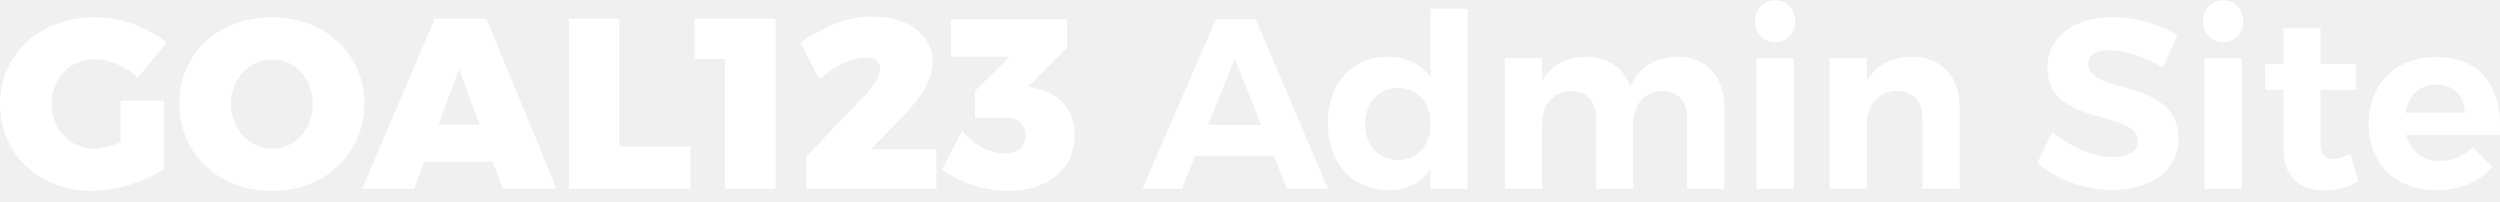
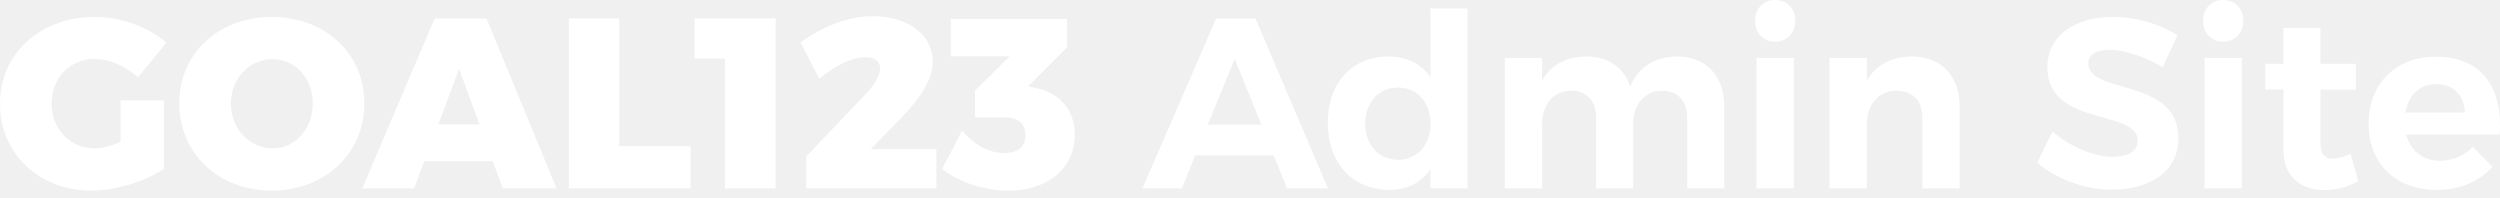
- <svg xmlns="http://www.w3.org/2000/svg" width="223" height="18" viewBox="0 0 223 18" fill="none">
+ <svg xmlns="http://www.w3.org/2000/svg" width="190" height="15" viewBox="0 0 190 15" fill="none">
  <g clip-path="url(#clip0)">
-     <path d="M10.76 8.982V12.681C9.939 13.048 9.097 13.265 8.47 13.265C6.266 13.265 4.602 11.578 4.602 9.263C4.602 6.992 6.244 5.284 8.427 5.284C9.745 5.284 11.257 5.933 12.294 6.927L14.844 3.835C13.245 2.429 10.76 1.542 8.448 1.542C3.565 1.542 0 4.829 0 9.263C0 13.719 3.457 17.028 8.146 17.028C10.306 17.028 12.986 16.206 14.628 15.081V8.982H10.76Z" fill="white" />
-     <path d="M24.248 1.542C19.494 1.542 15.994 4.786 15.994 9.242C15.994 13.719 19.494 17.028 24.248 17.028C29.002 17.028 32.502 13.697 32.502 9.242C32.502 4.808 29.002 1.542 24.248 1.542ZM24.313 5.305C26.301 5.305 27.899 6.971 27.899 9.263C27.899 11.556 26.301 13.265 24.313 13.265C22.325 13.265 20.596 11.556 20.596 9.263C20.596 6.971 22.303 5.305 24.313 5.305Z" fill="white" />
-     <path d="M43.958 14.411L44.844 16.833H49.641L43.397 1.672H38.773L32.312 16.833H36.936L37.844 14.411H43.958ZM42.77 11.123H39.097L40.955 6.17L42.77 11.123Z" fill="white" />
-     <path d="M55.24 13.07V1.672H50.746V16.833H61.592V13.07H55.24Z" fill="white" />
-     <path d="M69.181 16.833V1.672H61.965V5.262H64.665V16.833H69.181Z" fill="white" />
-     <path d="M77.885 1.477C75.594 1.477 73.455 2.364 71.403 3.813L73.088 7.057C74.514 5.868 76.005 5.132 77.193 5.132C78.036 5.132 78.511 5.5 78.511 6.17C78.511 6.776 77.949 7.641 77.236 8.398L71.921 13.978V16.833H83.524V13.329H77.668L80.305 10.626C81.968 8.917 83.2 7.23 83.2 5.522C83.2 3.099 80.931 1.477 77.885 1.477Z" fill="white" />
-     <path d="M91.701 7.728L95.18 4.246V1.715H84.809V5.046H90.059L86.969 8.117V10.496H89.562C90.816 10.496 91.464 11.015 91.464 12.075C91.485 13.113 90.816 13.675 89.584 13.675C88.244 13.675 86.969 13.005 85.824 11.686L84.031 15.103C85.479 16.249 87.747 17.028 89.951 17.028C93.56 17.028 95.872 14.973 95.872 12.032C95.872 9.739 94.402 8.268 92.371 7.879L91.701 7.728Z" fill="white" />
-     <path d="M113.615 13.892L114.803 16.833H118.455L111.995 1.693H108.473L101.904 16.833H105.426L106.614 13.892H113.615ZM112.513 11.145H107.738L110.136 5.262L112.513 11.145Z" fill="white" />
-     <path d="M130.909 0.785H127.603V6.906C126.76 5.716 125.485 5.067 123.843 5.067C120.602 5.067 118.441 7.425 118.441 10.972C118.441 14.562 120.624 16.963 123.93 16.963C125.529 16.963 126.782 16.314 127.603 15.125V16.833H130.909V0.785ZM124.707 14.281C122.957 14.281 121.791 12.962 121.769 11.059C121.791 9.177 122.979 7.836 124.707 7.836C126.414 7.836 127.603 9.155 127.603 11.059C127.603 12.962 126.414 14.281 124.707 14.281Z" fill="white" />
-     <path d="M149.611 5.067C147.645 5.089 146.175 5.954 145.419 7.749C144.857 6.062 143.453 5.067 141.487 5.067C139.737 5.089 138.375 5.781 137.554 7.209V5.197H134.227V16.833H137.554V11.08C137.554 9.393 138.527 8.139 140.147 8.117C141.508 8.117 142.373 9.004 142.373 10.496V16.833H145.678V11.08C145.678 9.393 146.651 8.139 148.25 8.117C149.633 8.117 150.497 9.004 150.497 10.496V16.833H153.803V9.523C153.803 6.798 152.182 5.067 149.611 5.067Z" fill="white" />
-     <path d="M158.341 0.028C157.283 0.028 156.548 0.807 156.548 1.888C156.548 2.969 157.283 3.748 158.341 3.748C159.4 3.748 160.135 2.969 160.135 1.888C160.135 0.807 159.4 0.028 158.341 0.028ZM160.005 16.833V5.197H156.678V16.833H160.005Z" fill="white" />
-     <path d="M170.544 5.067C168.729 5.089 167.346 5.781 166.525 7.23V5.197H163.198V16.833H166.525V11.102C166.525 9.393 167.519 8.139 169.183 8.117C170.609 8.117 171.473 9.025 171.473 10.496V16.833H174.801V9.523C174.801 6.798 173.137 5.067 170.544 5.067Z" fill="white" />
-     <path d="M188.481 1.542C184.98 1.542 182.625 3.272 182.625 6.019C182.625 11.383 190.685 9.718 190.685 12.572C190.685 13.502 189.842 14.022 188.437 14.022C186.839 14.022 184.635 13.135 183.079 11.751L181.718 14.541C183.425 15.99 185.909 16.941 188.394 16.941C191.743 16.941 194.315 15.341 194.315 12.378C194.336 6.927 186.277 8.485 186.277 5.695C186.277 4.873 187.055 4.462 188.2 4.462C189.41 4.462 191.311 5.067 192.91 6.019L194.228 3.186C192.716 2.191 190.598 1.542 188.481 1.542Z" fill="white" />
-     <path d="M198.306 0.028C197.247 0.028 196.512 0.807 196.512 1.888C196.512 2.969 197.247 3.748 198.306 3.748C199.364 3.748 200.099 2.969 200.099 1.888C200.099 0.807 199.364 0.028 198.306 0.028ZM199.969 16.833V5.197H196.642V16.833H199.969Z" fill="white" />
-     <path d="M209.666 13.74C209.061 14.022 208.542 14.173 208.11 14.173C207.397 14.195 206.986 13.805 206.986 12.832V8.03H210.141V5.716H206.986V2.515H203.681V5.716H202.06V8.009H203.681V13.394C203.681 15.795 205.258 16.985 207.332 16.985C208.413 16.985 209.493 16.682 210.357 16.184L209.666 13.74Z" fill="white" />
-     <path d="M217.269 5.089C213.725 5.089 211.284 7.468 211.284 11.059C211.284 14.584 213.639 16.963 217.355 16.963C219.451 16.963 221.158 16.206 222.325 14.908L220.575 13.135C219.775 13.935 218.738 14.368 217.636 14.368C216.145 14.368 215.022 13.502 214.633 12.032H222.973C223.254 7.793 221.352 5.089 217.269 5.089ZM214.568 10.064C214.827 8.528 215.821 7.533 217.29 7.533C218.824 7.533 219.818 8.528 219.861 10.064H214.568Z" fill="white" />
+     <path d="M9.168 7.629V10.78C8.468 11.094 7.75 11.278 7.217 11.278C5.339 11.278 3.921 9.84 3.921 7.869C3.921 5.934 5.32 4.478 7.18 4.478C8.303 4.478 9.591 5.031 10.475 5.878L12.647 3.243C11.285 2.045 9.168 1.29 7.198 1.29C3.038 1.29 0 4.091 0 7.869C0 11.665 2.946 14.484 6.94 14.484C8.781 14.484 11.064 13.784 12.463 12.826V7.629H9.168Z" fill="white" />
+     <path d="M20.66 1.29C16.61 1.29 13.627 4.054 13.627 7.85C13.627 11.665 16.61 14.484 20.66 14.484C24.71 14.484 27.692 11.646 27.692 7.85C27.692 4.073 24.71 1.29 20.66 1.29ZM20.715 4.496C22.409 4.496 23.771 5.915 23.771 7.869C23.771 9.822 22.409 11.278 20.715 11.278C19.021 11.278 17.549 9.822 17.549 7.869C17.549 5.915 19.003 4.496 20.715 4.496Z" fill="white" />
+     <path d="M37.453 12.255L38.208 14.319H42.295L36.975 1.401H33.035L27.531 14.319H31.47L32.243 12.255H37.453ZM36.441 9.454H33.311L34.894 5.234L36.441 9.454Z" fill="white" />
+     <path d="M47.066 11.112V1.401H43.236V14.319H52.478V11.112H47.066Z" fill="white" />
+     <path d="M58.944 14.319V1.401H52.795V4.46H55.096V14.319H58.944Z" fill="white" />
+     <path d="M66.359 1.235C64.408 1.235 62.585 1.99 60.836 3.225L62.272 5.989C63.487 4.976 64.757 4.349 65.77 4.349C66.488 4.349 66.893 4.662 66.893 5.234C66.893 5.749 66.414 6.487 65.807 7.132L61.278 11.886V14.319H71.164V11.333H66.175L68.421 9.03C69.838 7.574 70.888 6.136 70.888 4.681C70.888 2.617 68.955 1.235 66.359 1.235Z" fill="white" />
+     <path d="M78.131 6.56L81.095 3.593V1.437H72.259V4.275H76.732L74.1 6.892V8.919H76.309C77.376 8.919 77.929 9.361 77.929 10.264C77.947 11.149 77.376 11.628 76.327 11.628C75.186 11.628 74.1 11.057 73.124 9.933L71.596 12.844C72.829 13.821 74.762 14.484 76.64 14.484C79.715 14.484 81.684 12.734 81.684 10.227C81.684 8.274 80.433 7.021 78.702 6.689L78.131 6.56Z" fill="white" />
+     <path d="M96.802 11.812L97.815 14.319H100.926L95.421 1.419H92.421L86.824 14.319H89.825L90.837 11.812H96.802ZM95.863 9.472H91.795L93.838 4.46L95.863 9.472Z" fill="white" />
+     <path d="M111.537 0.645H108.72V5.86C108.002 4.847 106.916 4.294 105.517 4.294C102.755 4.294 100.914 6.302 100.914 9.325C100.914 12.383 102.774 14.429 105.59 14.429C106.953 14.429 108.02 13.876 108.72 12.863V14.319H111.537V0.645ZM106.253 12.144C104.762 12.144 103.768 11.02 103.749 9.398C103.768 7.795 104.78 6.652 106.253 6.652C107.707 6.652 108.72 7.777 108.72 9.398C108.72 11.02 107.707 12.144 106.253 12.144Z" fill="white" />
+     <path d="M127.471 4.294C125.796 4.312 124.544 5.049 123.9 6.579C123.421 5.141 122.225 4.294 120.549 4.294C119.058 4.312 117.898 4.902 117.199 6.118V4.404H114.364V14.319H117.199V9.417C117.199 7.979 118.027 6.91 119.408 6.892C120.568 6.892 121.304 7.648 121.304 8.919V14.319H124.121V9.417C124.121 7.979 124.949 6.91 126.311 6.892C127.49 6.892 128.226 7.648 128.226 8.919V14.319H131.043V8.09C131.043 5.768 129.662 4.294 127.471 4.294Z" fill="white" />
+     <path d="M134.91 0C134.008 0 133.382 0.663 133.382 1.585C133.382 2.506 134.008 3.17 134.91 3.17C135.812 3.17 136.438 2.506 136.438 1.585C136.438 0.663 135.812 0 134.91 0ZM136.327 14.319V4.404H133.492V14.319H136.327Z" fill="white" />
+     <path d="M145.307 4.294C143.76 4.312 142.582 4.902 141.883 6.136V4.404H139.047V14.319H141.883V9.435C141.883 7.979 142.729 6.91 144.147 6.892C145.362 6.892 146.098 7.666 146.098 8.919V14.319H148.933V8.09C148.933 5.768 147.516 4.294 145.307 4.294Z" fill="white" />
+     <path d="M160.589 1.29C157.607 1.29 155.6 2.764 155.6 5.105C155.6 9.675 162.467 8.256 162.467 10.688C162.467 11.481 161.749 11.923 160.552 11.923C159.19 11.923 157.312 11.167 155.987 9.988L154.827 12.365C156.281 13.6 158.398 14.411 160.515 14.411C163.369 14.411 165.56 13.047 165.56 10.522C165.578 5.878 158.711 7.205 158.711 4.828C158.711 4.128 159.374 3.778 160.35 3.778C161.381 3.778 163.001 4.294 164.363 5.105L165.486 2.69C164.197 1.843 162.393 1.29 160.589 1.29Z" fill="white" />
+     <path d="M168.96 0C168.058 0 167.432 0.663 167.432 1.585C167.432 2.506 168.058 3.17 168.96 3.17C169.862 3.17 170.488 2.506 170.488 1.585C170.488 0.663 169.862 0 168.96 0ZM170.378 14.319V4.404H167.543V14.319H170.378Z" fill="white" />
+     <path d="M178.639 11.683C178.124 11.923 177.682 12.052 177.314 12.052C176.706 12.07 176.356 11.739 176.356 10.909V6.818H179.044V4.847H176.356V2.119H173.54V4.847H172.159V6.8H173.54V11.388C173.54 13.434 174.883 14.447 176.651 14.447C177.571 14.447 178.492 14.19 179.228 13.766L178.639 11.683Z" fill="white" />
+     <path d="M185.117 4.312C182.098 4.312 180.017 6.339 180.017 9.398C180.017 12.402 182.024 14.429 185.19 14.429C186.976 14.429 188.431 13.784 189.425 12.678L187.933 11.167C187.252 11.849 186.369 12.218 185.43 12.218C184.16 12.218 183.202 11.481 182.871 10.227H189.977C190.216 6.616 188.596 4.312 185.117 4.312ZM182.816 8.551C183.037 7.242 183.883 6.394 185.135 6.394C186.442 6.394 187.289 7.242 187.326 8.551H182.816Z" fill="white" />
  </g>
  <defs>
    <clipPath id="clip0">
-       <rect y="0.028" width="223" height="17" fill="white" />
+       <rect width="190" height="14.484" fill="white" />
    </clipPath>
  </defs>
</svg>
